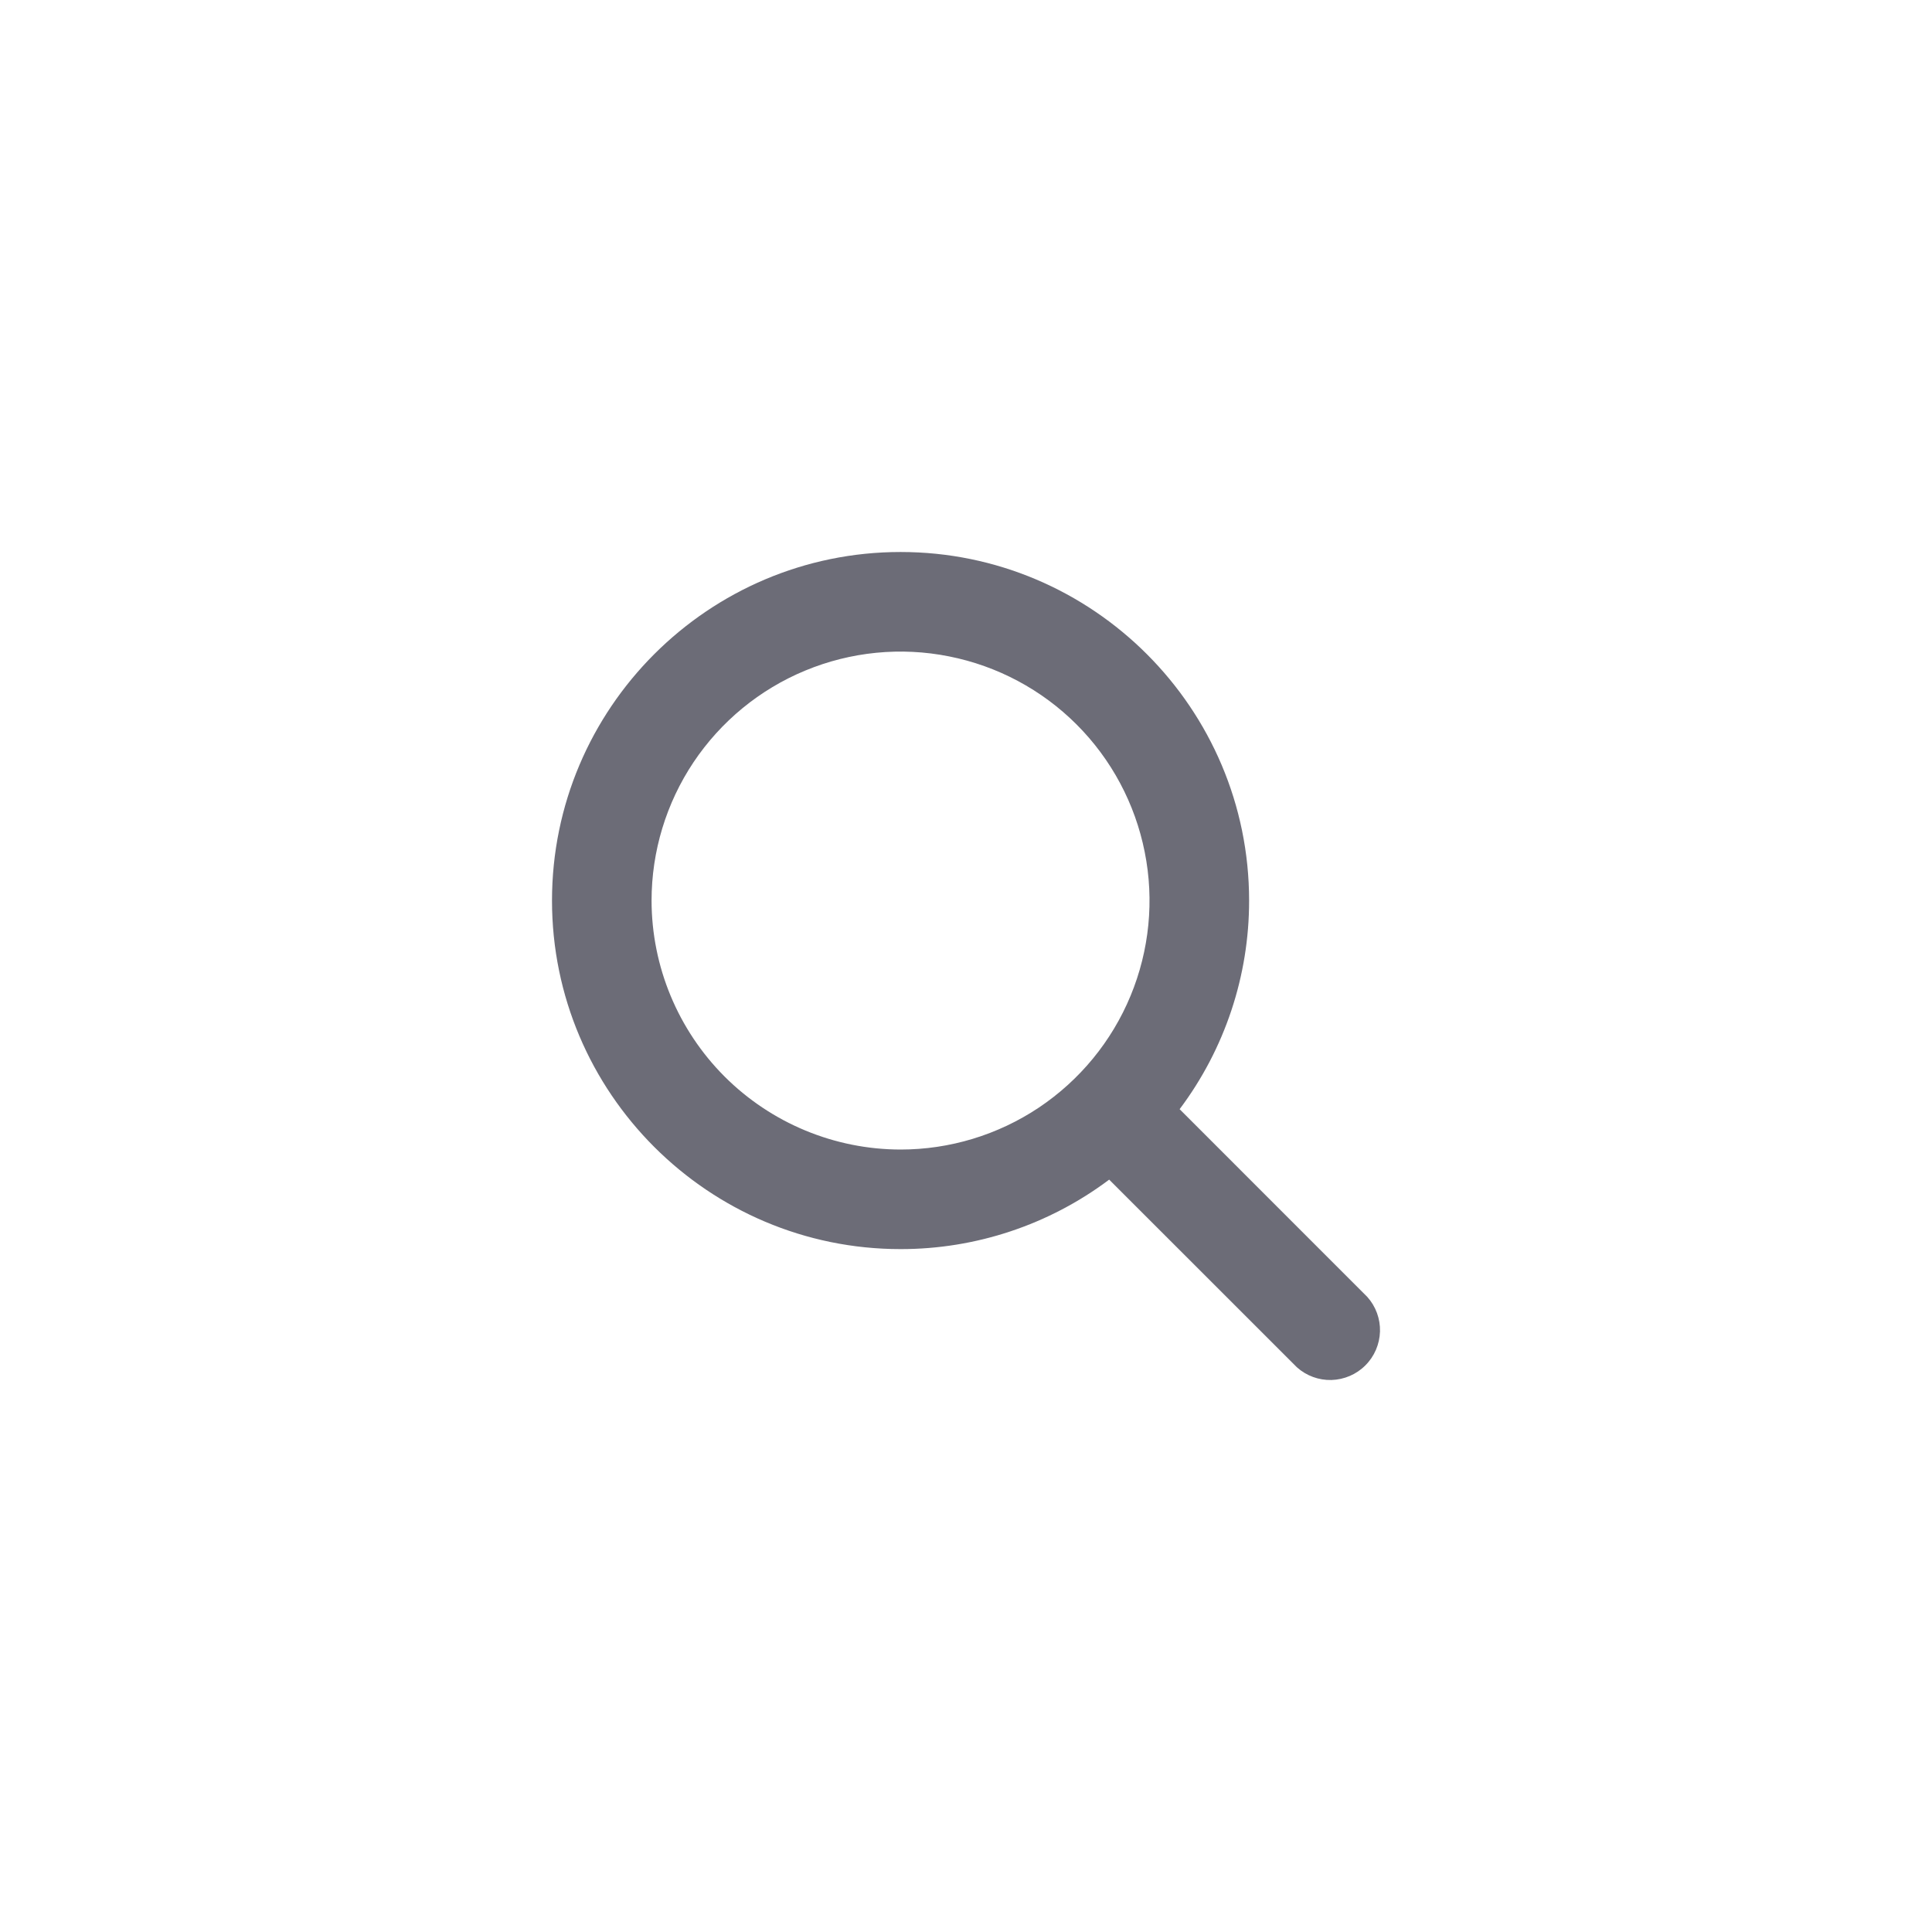
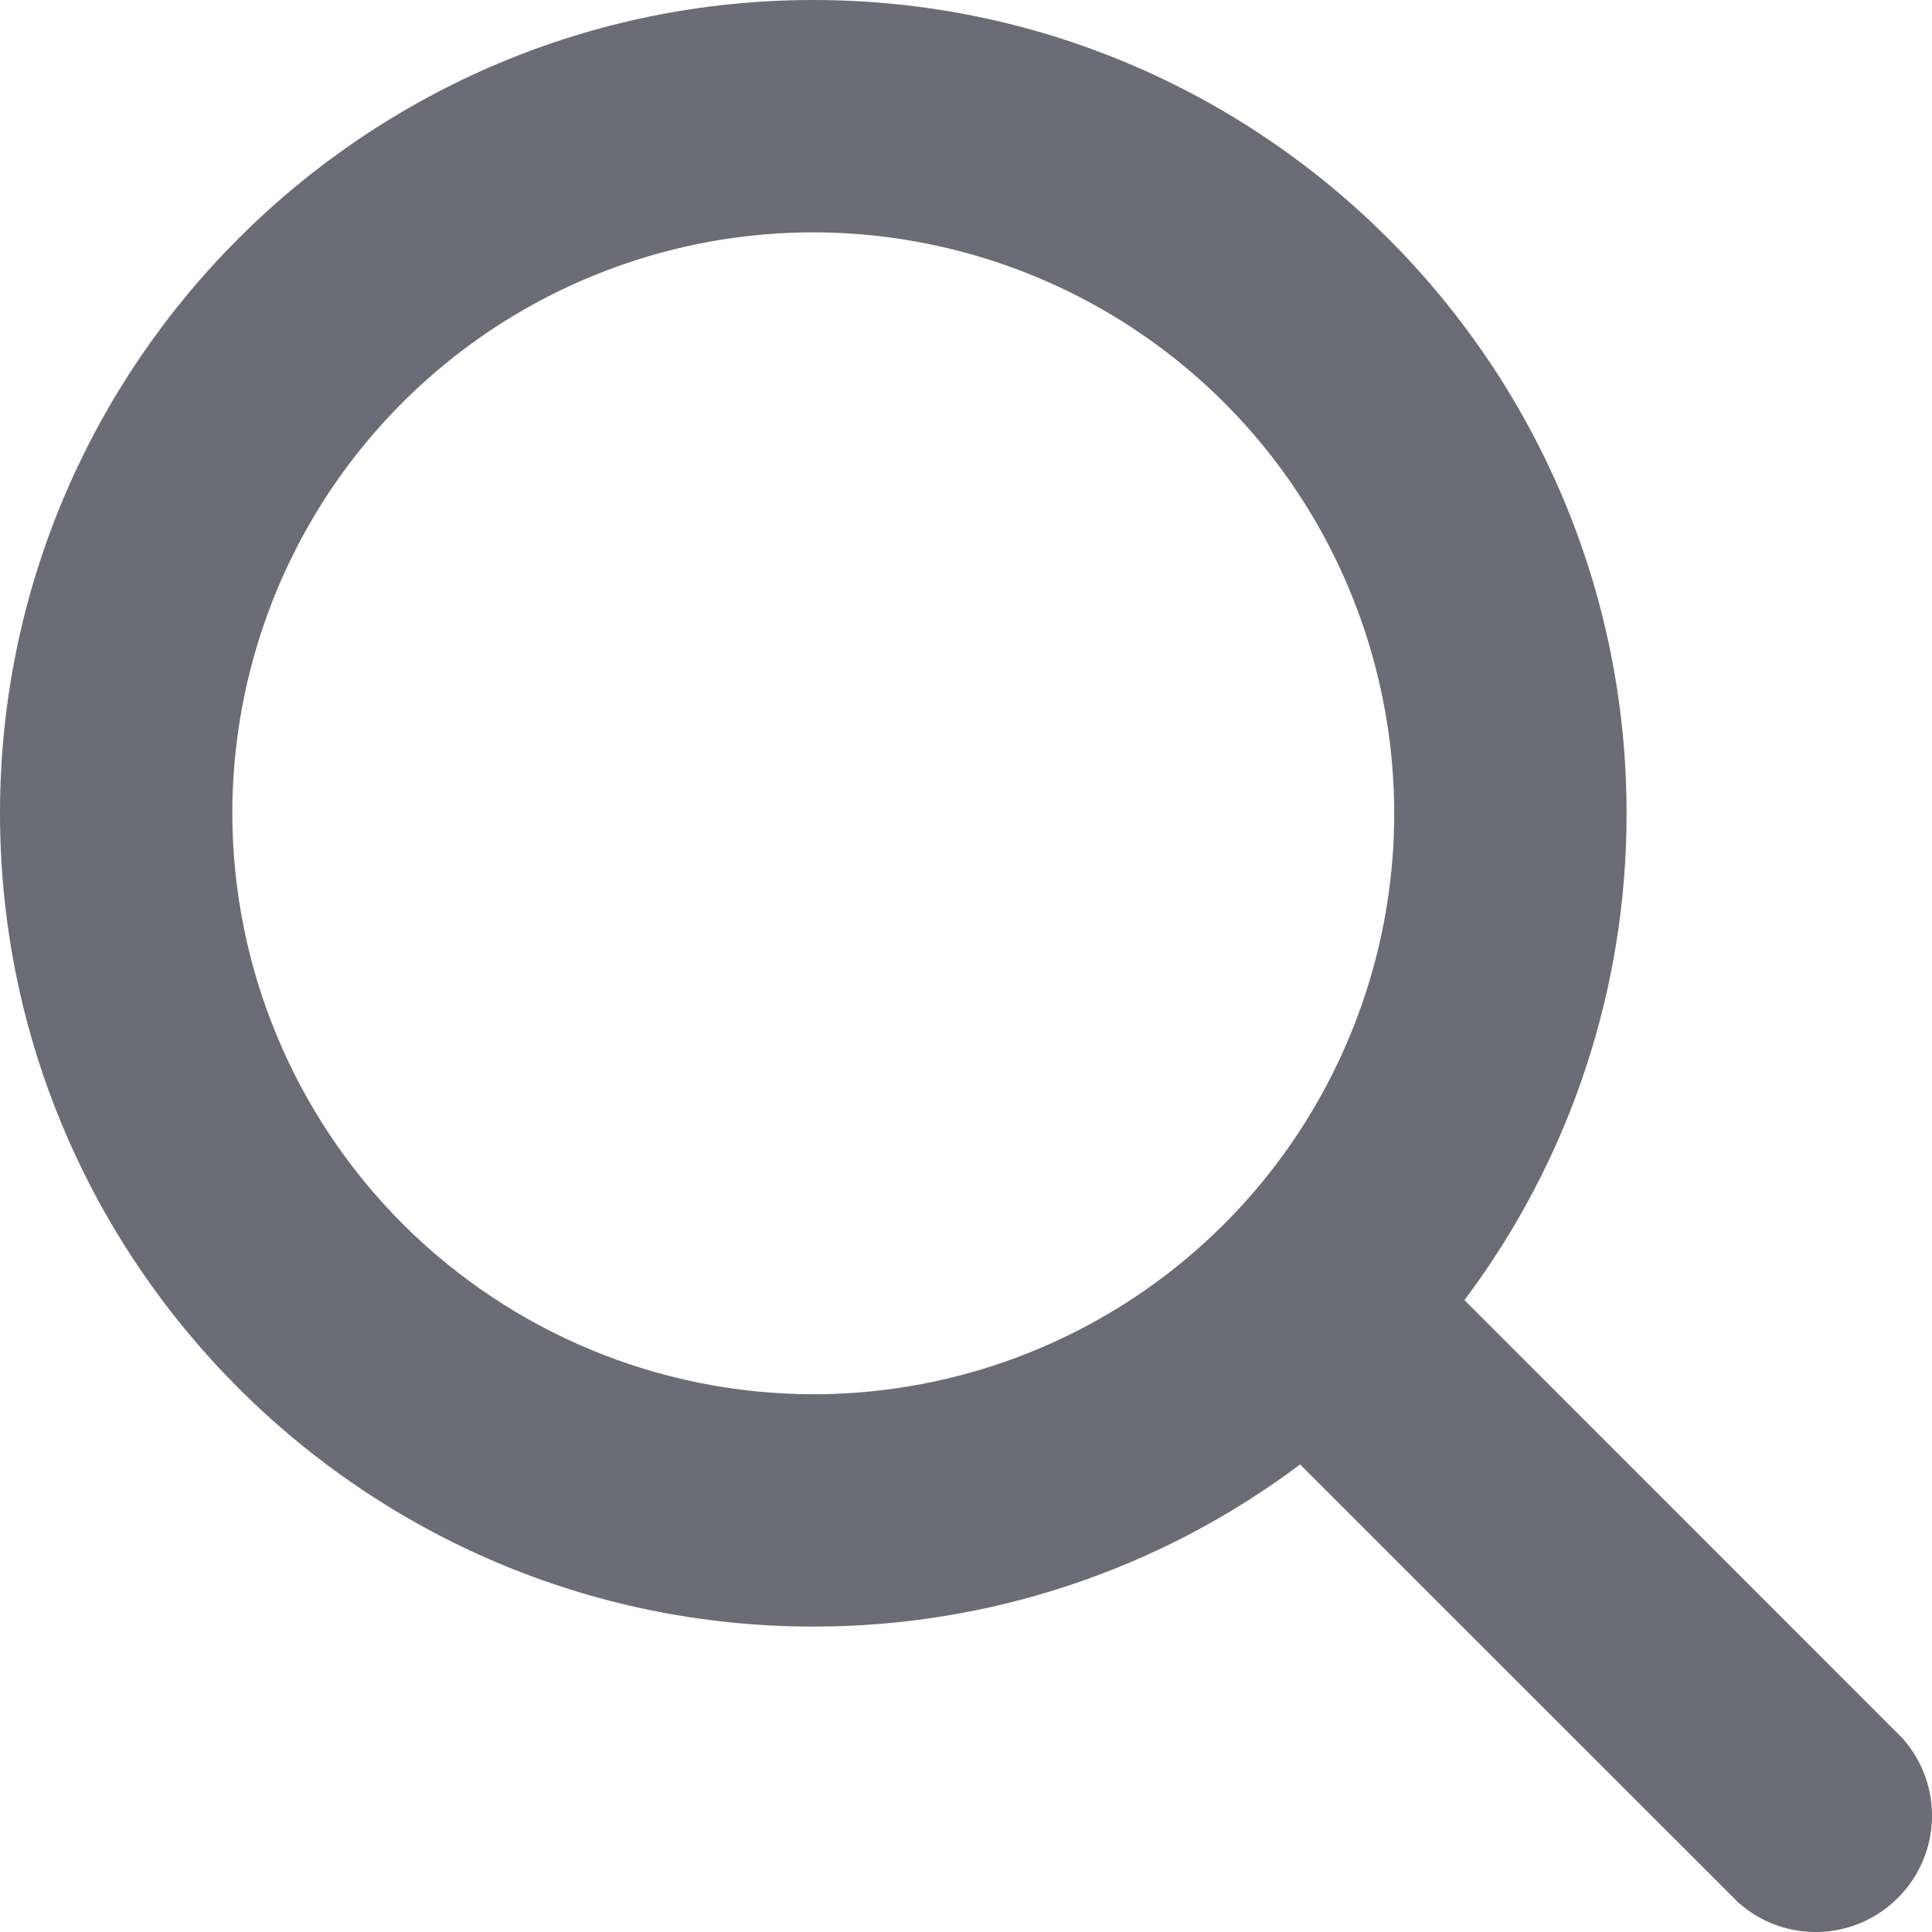
- <svg xmlns="http://www.w3.org/2000/svg" width="28" height="28" viewBox="0 0 28 28" fill="none">
-   <path d="M19.816 18.796L17.096 16.075C17.751 15.203 18.104 14.142 18.103 13.052C18.103 10.266 15.837 8 13.052 8C10.266 8 8 10.266 8 13.052C8 15.837 10.266 18.103 13.052 18.103C14.142 18.104 15.203 17.751 16.075 17.096L18.796 19.816C18.933 19.939 19.113 20.005 19.297 20C19.482 19.994 19.658 19.919 19.788 19.788C19.919 19.658 19.994 19.482 20 19.297C20.005 19.113 19.939 18.933 19.816 18.796ZM9.443 13.052C9.443 12.338 9.655 11.64 10.051 11.047C10.448 10.454 11.011 9.991 11.671 9.718C12.33 9.445 13.056 9.373 13.755 9.513C14.455 9.652 15.098 9.995 15.603 10.5C16.108 11.005 16.451 11.648 16.59 12.348C16.73 13.047 16.658 13.773 16.385 14.432C16.112 15.092 15.649 15.655 15.056 16.052C14.463 16.448 13.765 16.66 13.052 16.66C12.095 16.659 11.178 16.278 10.501 15.602C9.825 14.925 9.444 14.008 9.443 13.052Z" fill="#6C6C77" />
+ <svg xmlns="http://www.w3.org/2000/svg" width="12" height="12" viewBox="0 0 12 12" fill="none">
+   <path d="M11.816 10.796L9.096 8.075C9.751 7.203 10.104 6.142 10.103 5.052C10.103 2.266 7.837 0 5.052 0C2.266 0 0 2.266 0 5.052C0 7.837 2.266 10.103 5.052 10.103C6.142 10.104 7.203 9.751 8.075 9.096L10.796 11.816C10.933 11.939 11.113 12.005 11.297 12C11.482 11.995 11.658 11.919 11.788 11.788C11.919 11.658 11.995 11.482 12 11.297C12.005 11.113 11.939 10.933 11.816 10.796ZM1.443 5.052C1.443 4.338 1.655 3.64 2.051 3.047C2.448 2.454 3.011 1.991 3.671 1.718C4.33 1.445 5.056 1.373 5.755 1.513C6.455 1.652 7.098 1.996 7.603 2.5C8.108 3.005 8.451 3.648 8.59 4.348C8.73 5.048 8.658 5.773 8.385 6.432C8.112 7.092 7.65 7.655 7.056 8.052C6.463 8.448 5.765 8.66 5.052 8.66C4.095 8.659 3.178 8.278 2.501 7.602C1.825 6.925 1.444 6.008 1.443 5.052Z" fill="#6C6C77" />
</svg>
